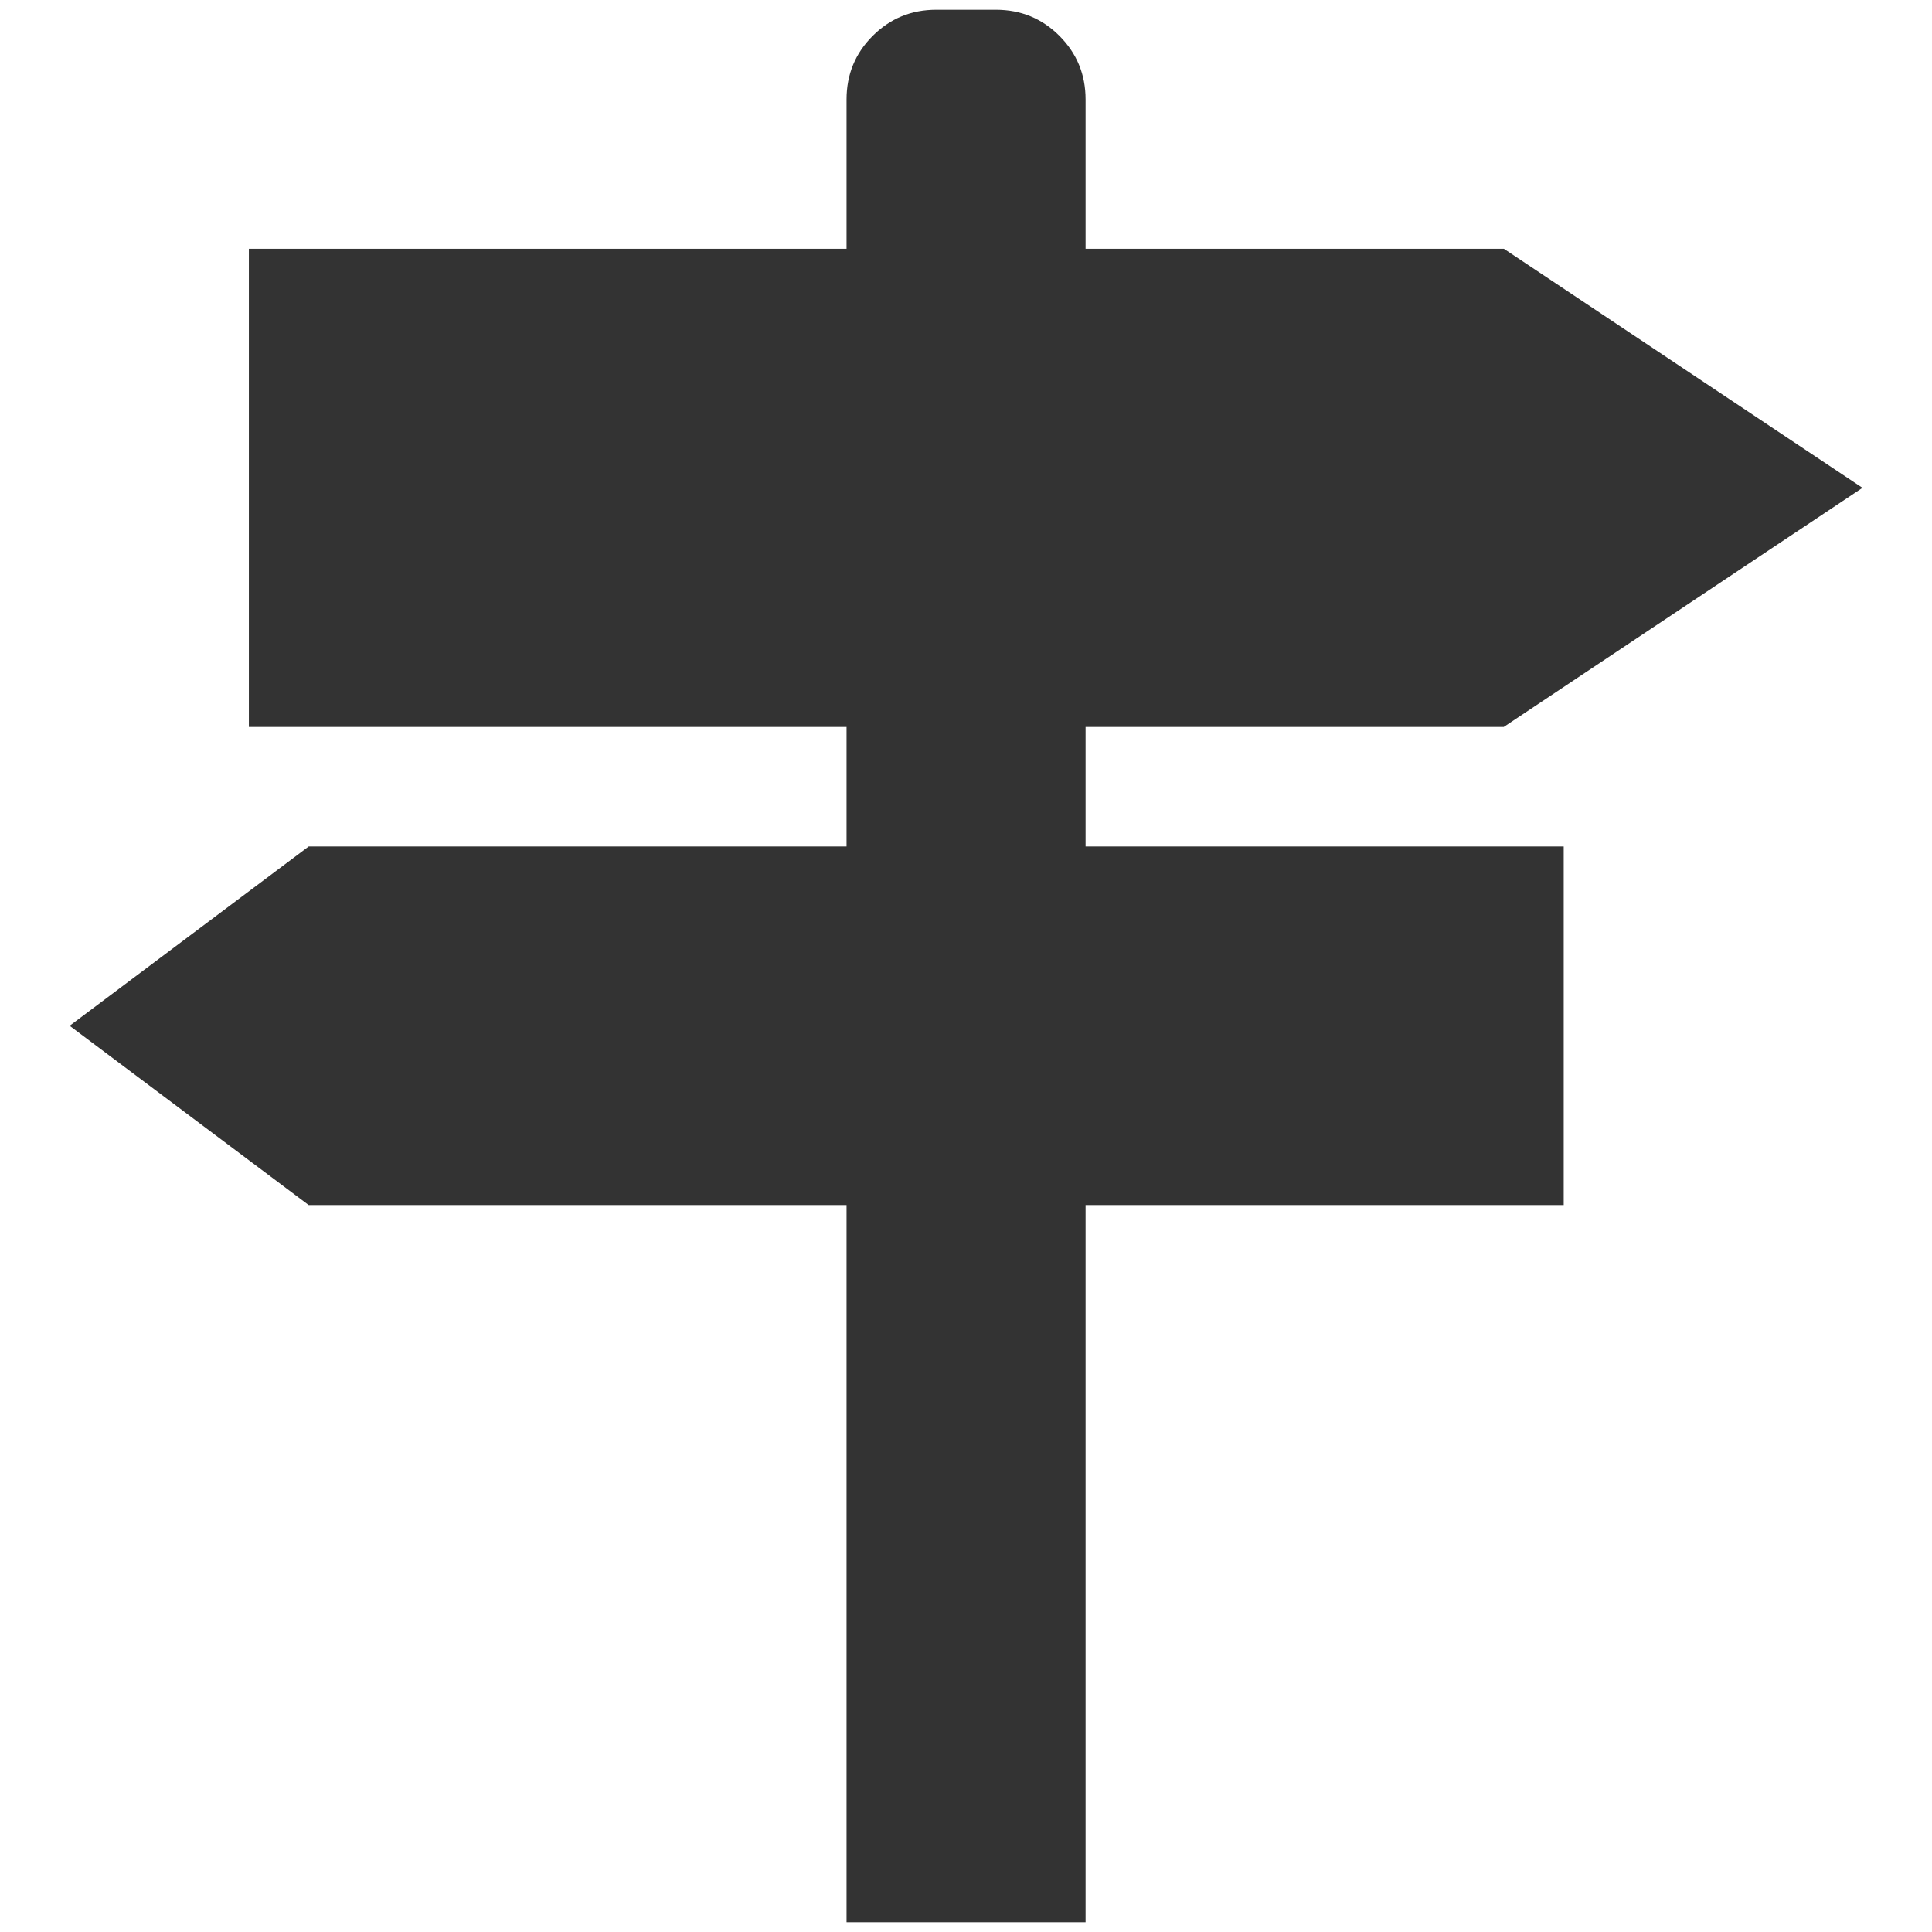
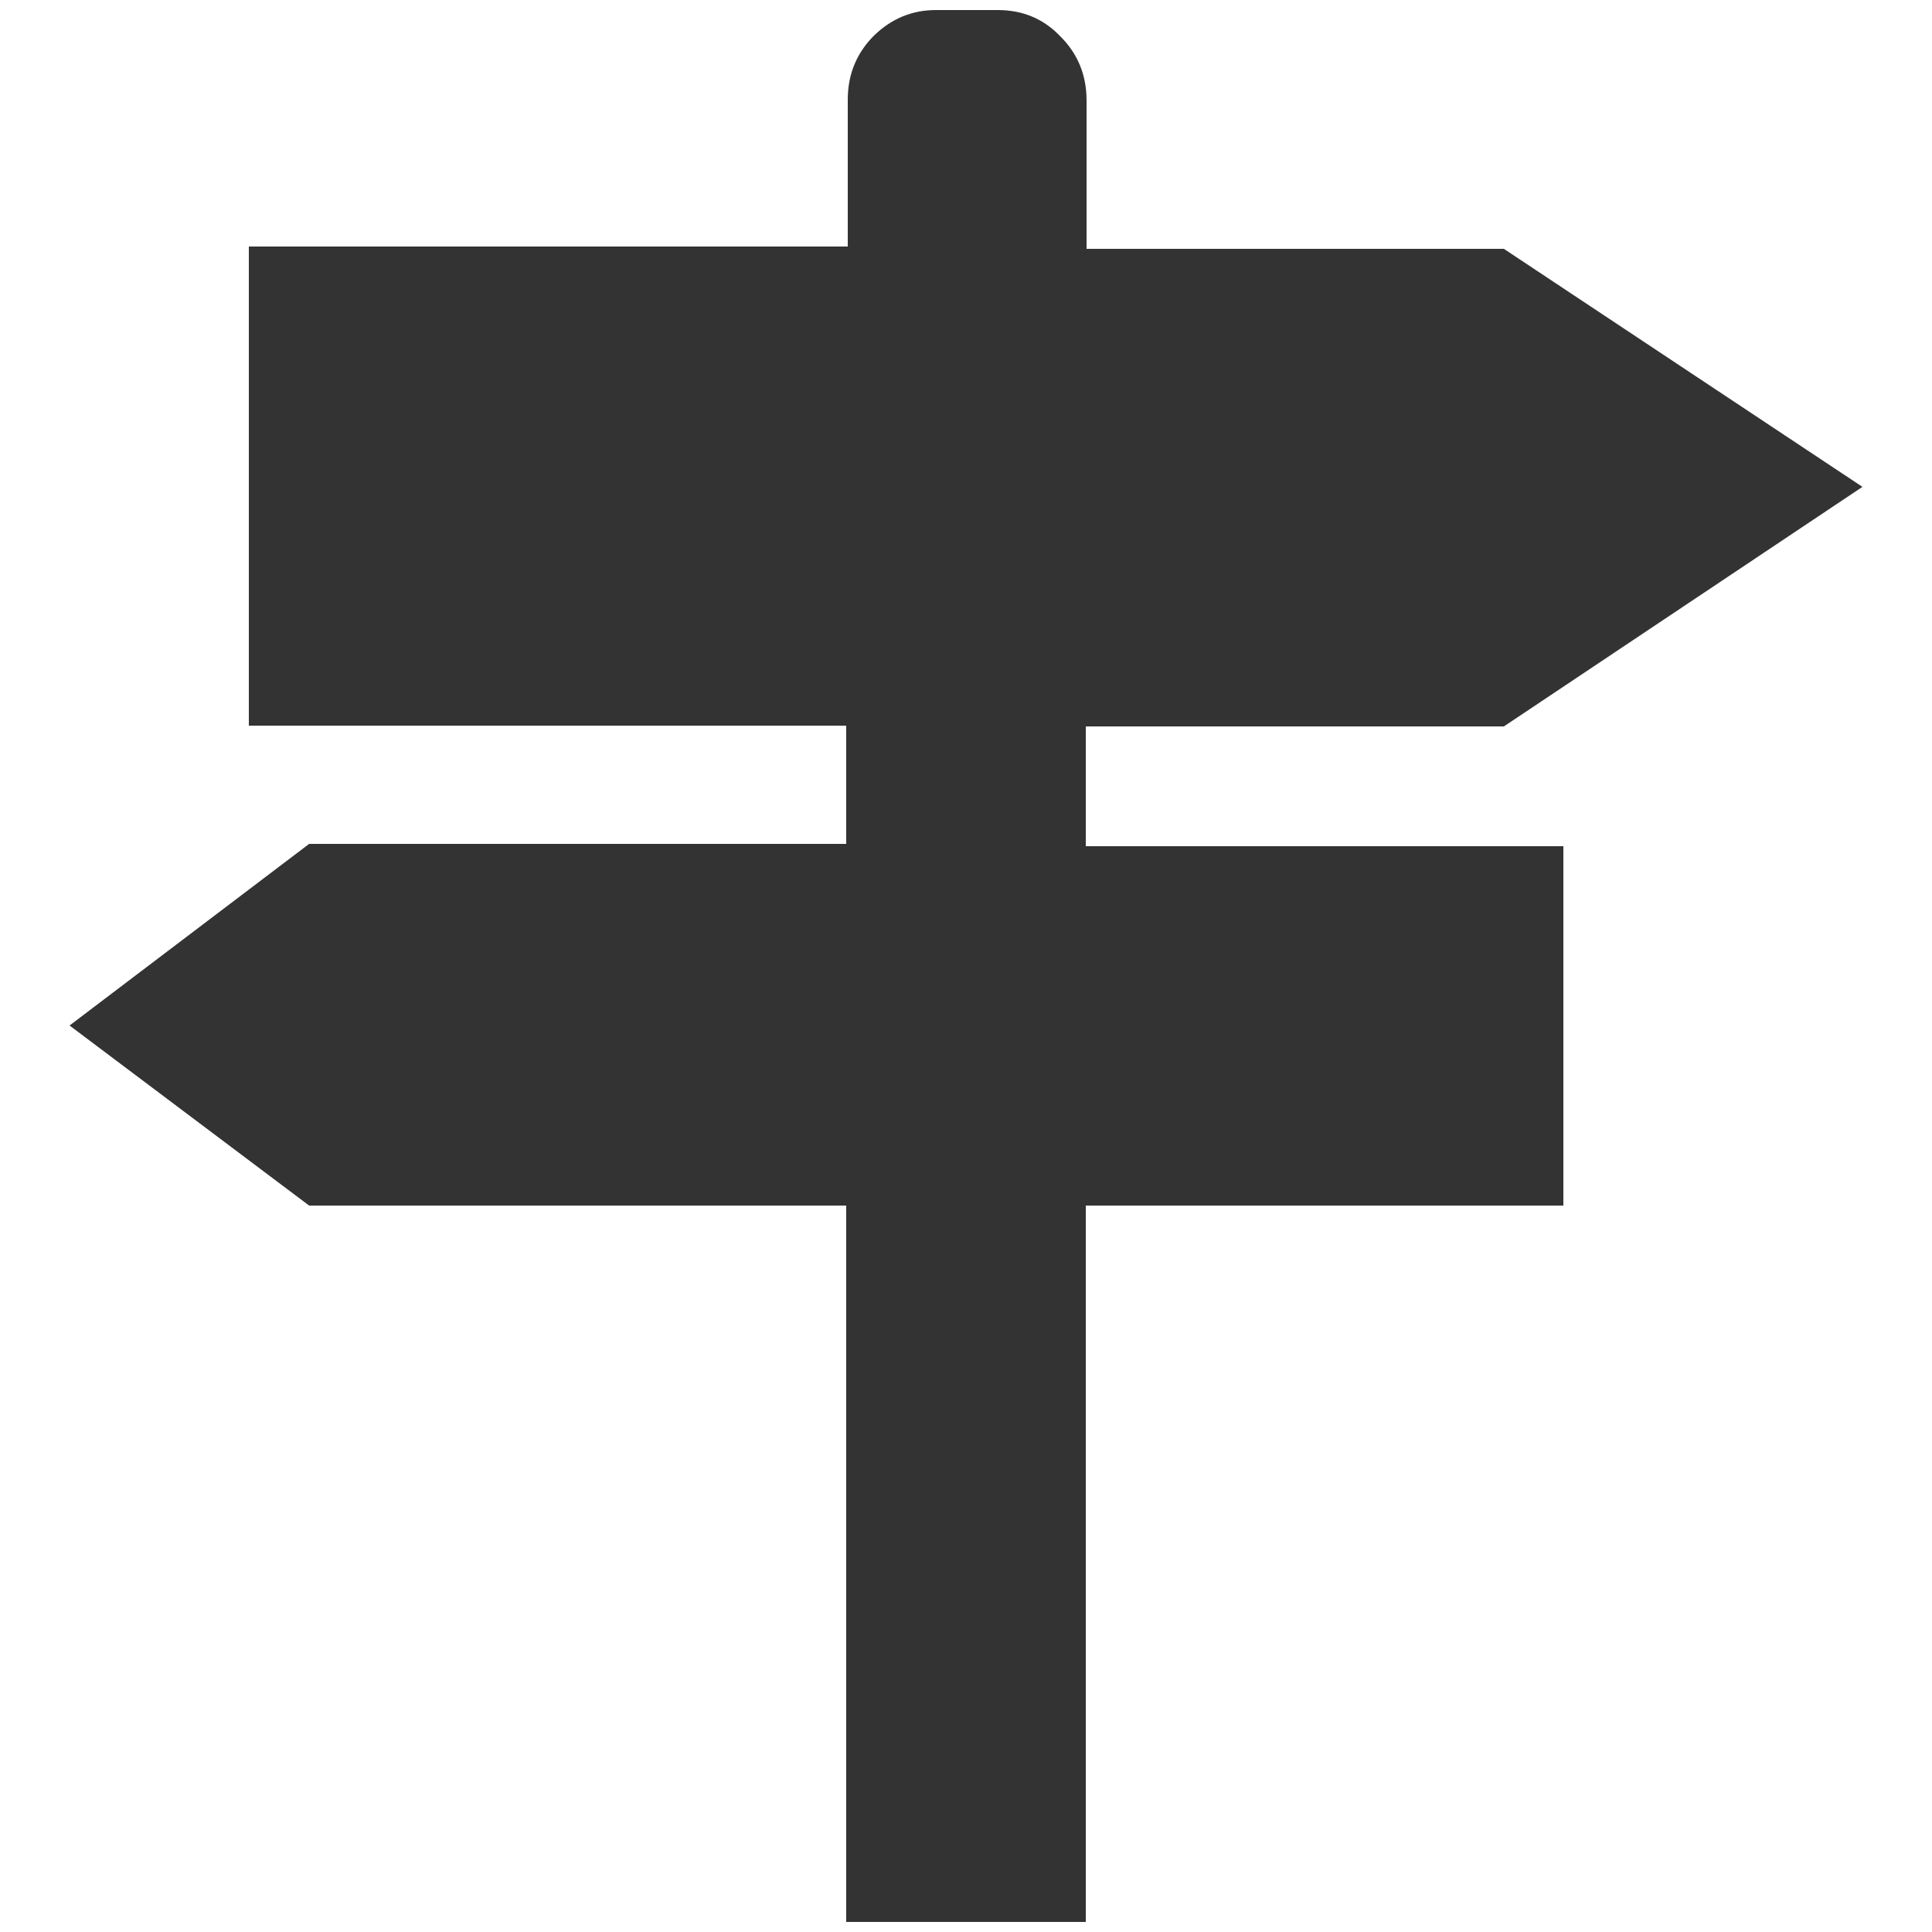
- <svg xmlns="http://www.w3.org/2000/svg" width="25" height="25" viewBox="0 0 25 25" id="svg4375" version="1.1">
-   <defs id="defs4377" />
-   <g id="layer1" transform="translate(-481.7857,-765.5765)">
-     <g style="font-style:normal;font-variant:normal;font-weight:normal;font-stretch:normal;font-size:38.547px;line-height:125%;font-family:icomoon;-inkscape-font-specification:icomoon;letter-spacing:0px;word-spacing:0px;fill:#333333;fill-opacity:1;stroke:none;stroke-width:1px;stroke-linecap:butt;stroke-linejoin:miter;stroke-opacity:1" id="text4714">
-       <path d="m 501.246,774.982 4.64,-3.093 -4.64,-3.093 -5.413,0 0,-1.933 q 0,-0.483 -0.338,-0.822 -0.338,-0.338 -0.822,-0.338 l -0.773,0 q -0.483,0 -0.822,0.338 -0.338,0.338 -0.338,0.822 l 0,1.933 -7.734,0 0,6.187 7.734,0 0,1.547 -6.96,0 -3.093,2.32 3.093,2.32 6.96,0 0,9.28 3.093,0 0,-9.28 6.187,0 0,-4.64 -6.187,0 0,-1.547 5.413,0 z" style="font-style:normal;font-variant:normal;font-weight:normal;font-stretch:normal;font-size:24.747px;font-family:icomoon;-inkscape-font-specification:icomoon;fill:#333333;fill-opacity:1" id="path4136" />
-     </g>
-   </g>
+ <svg xmlns="http://www.w3.org/2000/svg" width="25" height="25" viewBox="0 0 25 25">
+   <path fill="#333" d="M19.46 9.4l4.64-3.1-4.64-3.08h-5.4V1.3q0-.5-.35-.84-.32-.33-.8-.33h-.8q-.46 0-.8.33-.34.34-.34.83v1.9H3.22v6.2h7.73v1.53H4L.9 13.27 4 15.6h6.95v9.27h3.1V15.6h6.18v-4.65h-6.18V9.4h5.4z" />
</svg>
